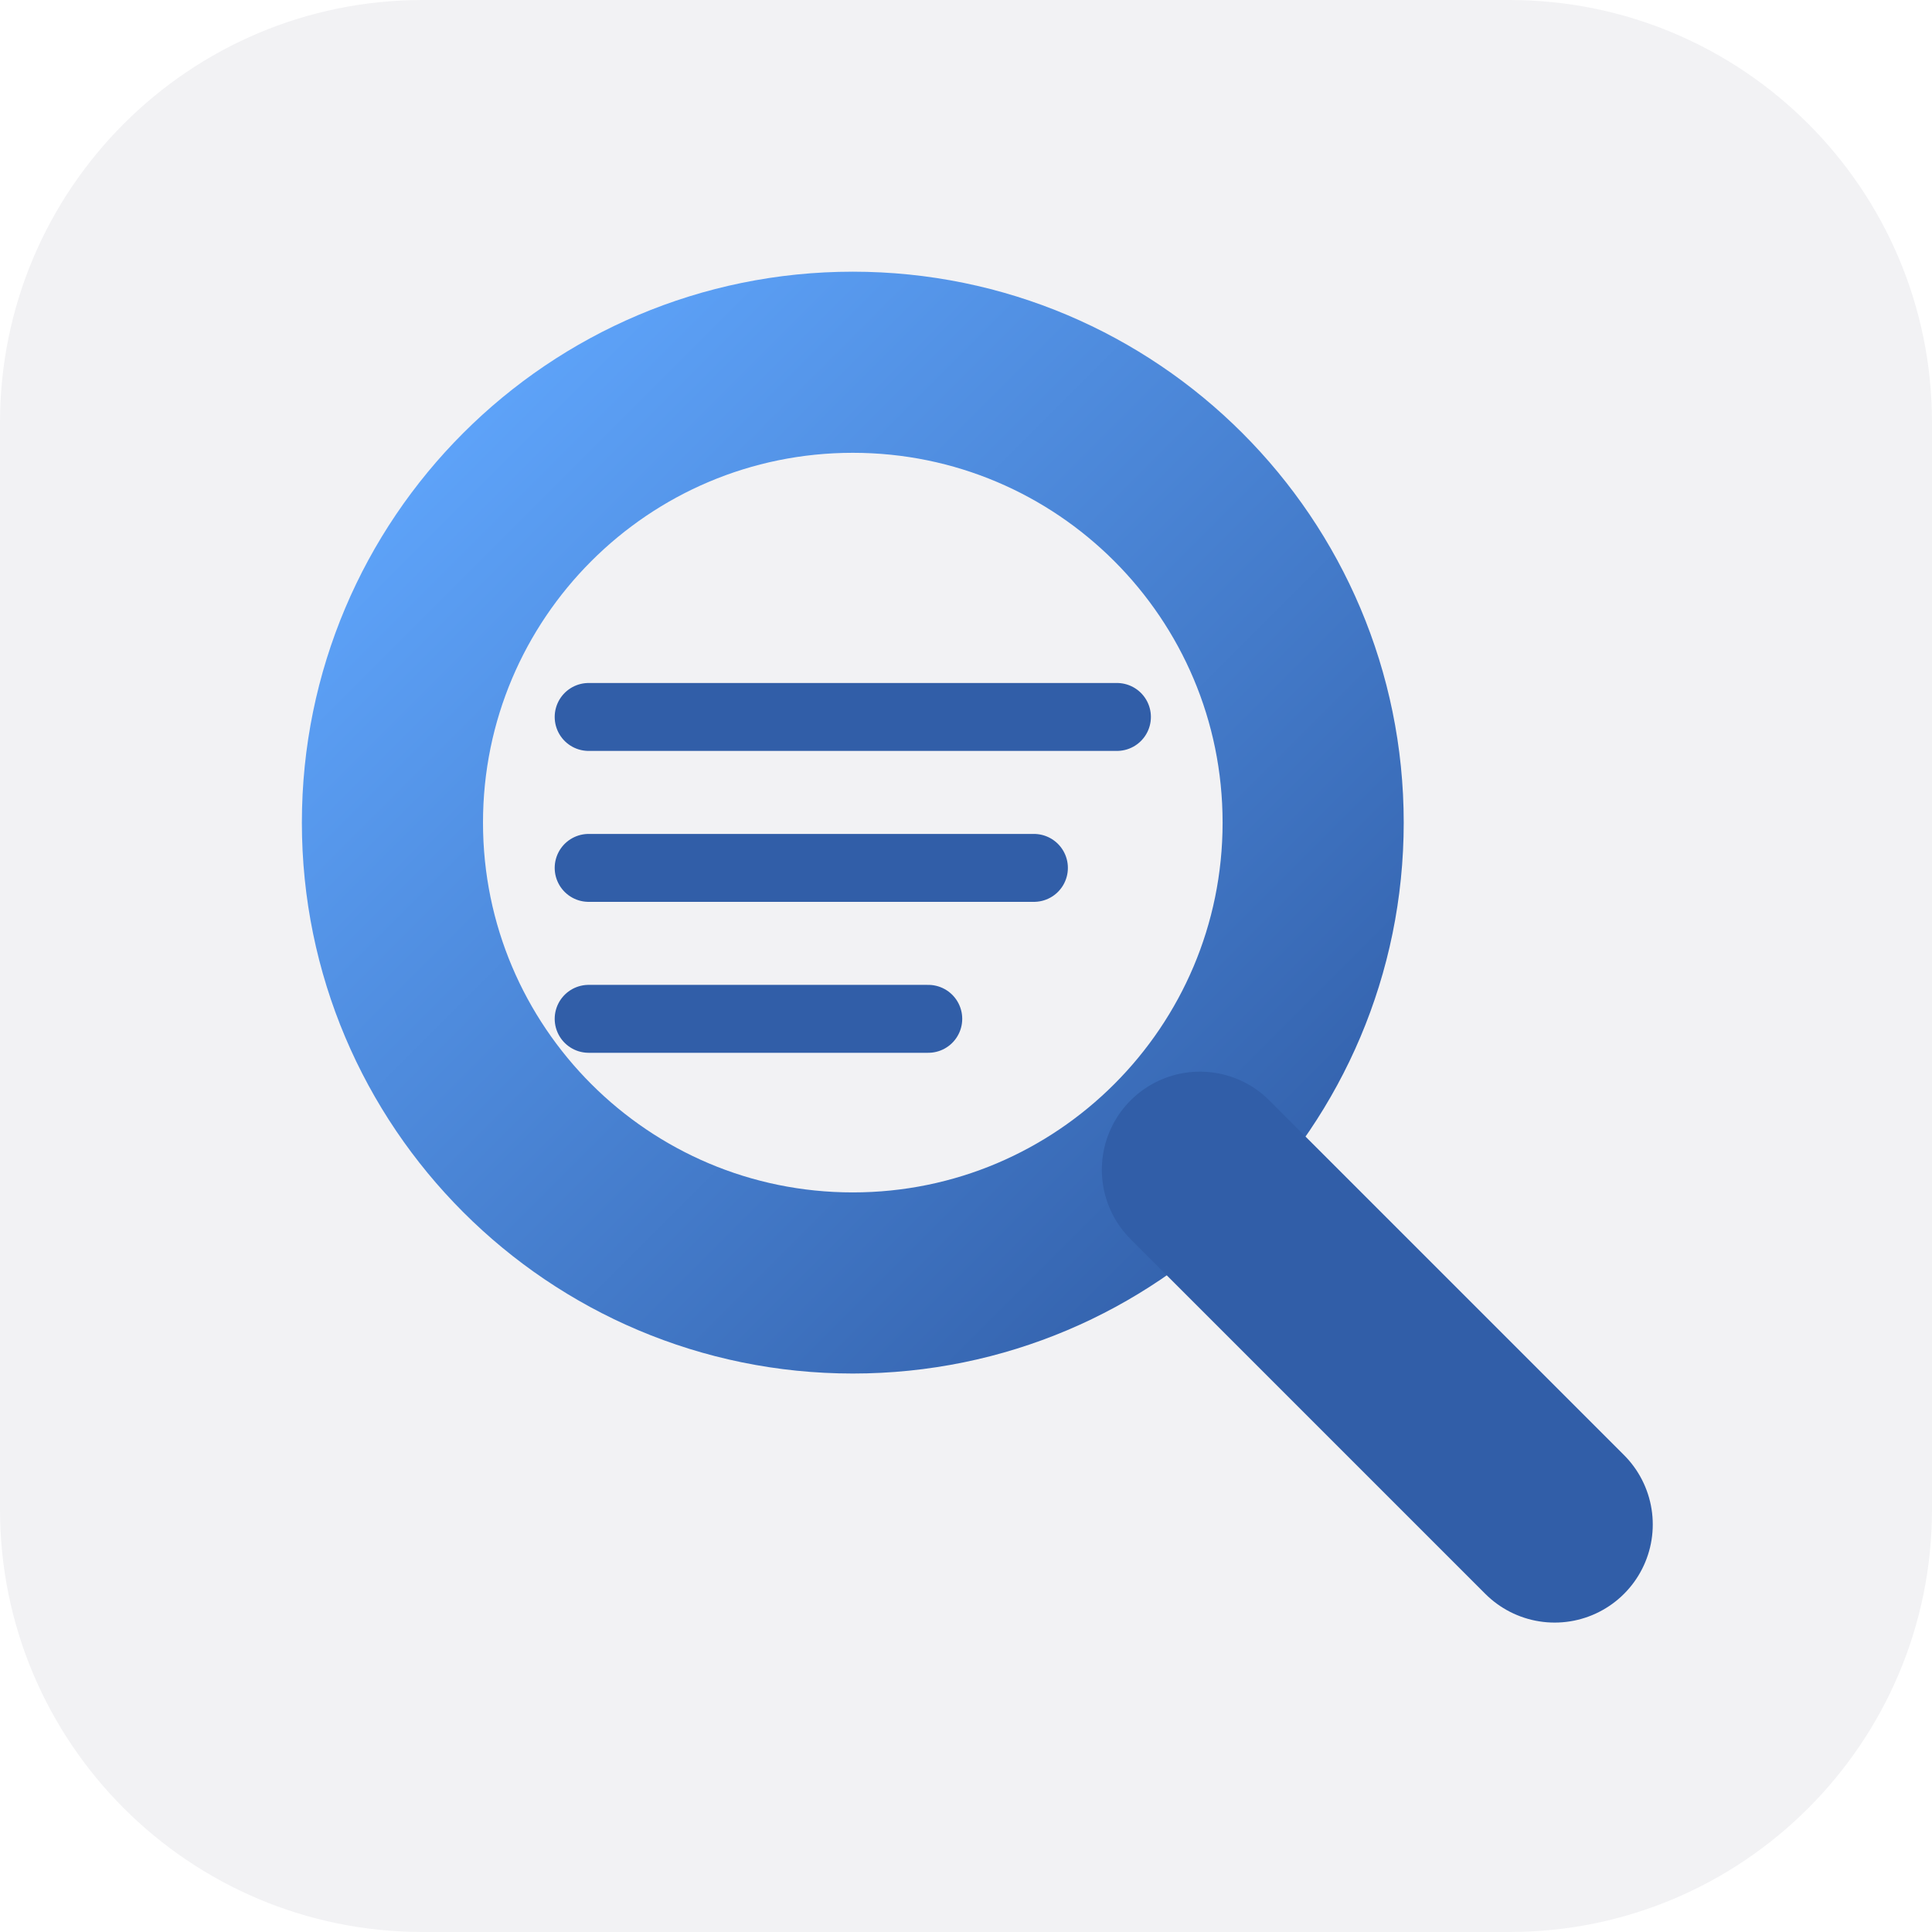
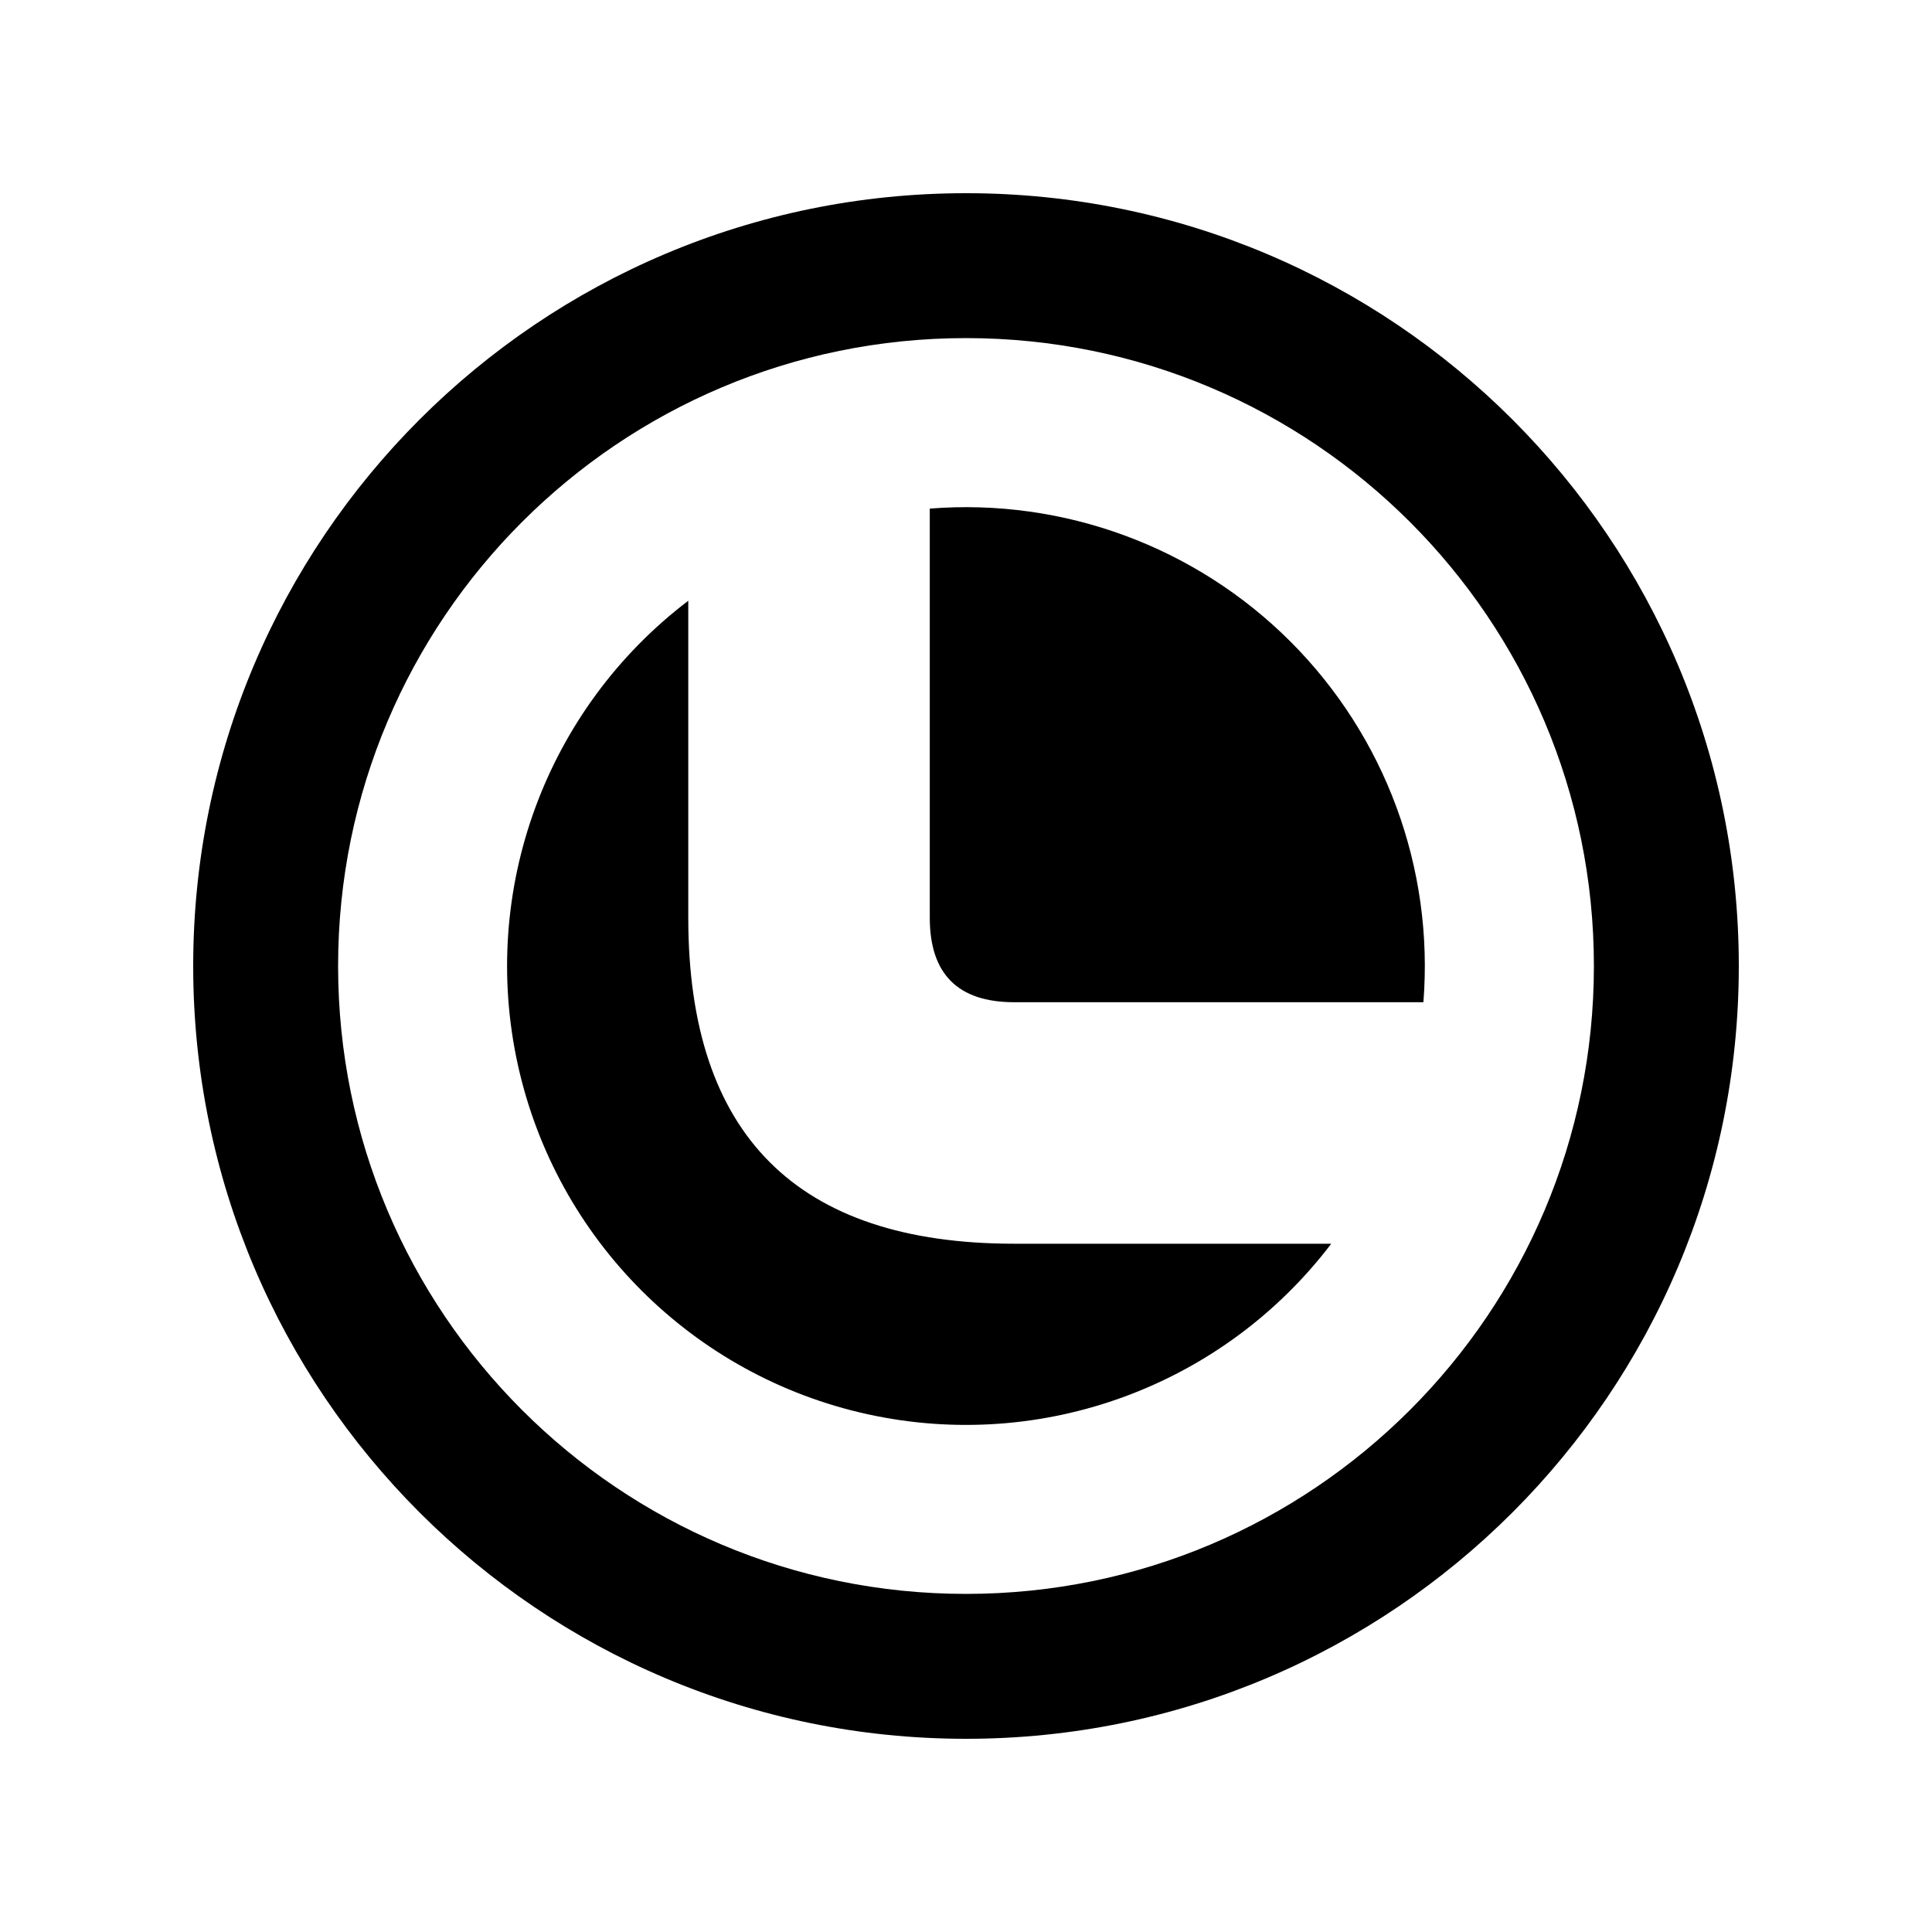
- <svg xmlns="http://www.w3.org/2000/svg" viewBox="0 0 512 512">
-   <defs>
-     <linearGradient id="lens" x1="0" y1="0" x2="1" y2="1">
-       <stop offset="0" stop-color="#61a8ff" />
-       <stop offset="1" stop-color="#315ea8" />
-     </linearGradient>
-   </defs>
-   <rect width="512" height="512" rx="112" fill="#f2f2f4" />
-   <circle cx="226" cy="218" r="122" fill="none" stroke="url(#lens)" stroke-width="48" />
-   <path d="M318 310 L412 404" fill="none" stroke="#315ea8" stroke-width="52" stroke-linecap="round" />
-   <path d="M156 190 H296 M156 230 H274 M156 270 H246" fill="none" stroke="#315ea8" stroke-width="18" stroke-linecap="round" />
+ <svg xmlns="http://www.w3.org/2000/svg" viewBox="0 0 20 20" role="img" aria-labelledby="title desc">
+   <g fill="currentColor">
+     <path id="frame" fill-rule="evenodd" d="M 18 10 A 8 8 0 1 1 2 10 A 8 8 0 1 1 18 10 Z M 16.5 10 A 6.5 6.5 0 1 0 3.5 10 A 6.5 6.5 0 1 0 16.5 10 Z" />
+     <path id="lens-face-major" d="M 9.625 5.265 A 4.75 4.75 0 0 1 14.735 10.375 H 10.5 Q 9.625 10.375 9.625 9.5 Z" />
+     <path id="lens-face-crescent" d="M 7.125 6.219 A 4.75 4.75 0 1 0 13.781 12.875 H 10.5 Q 7.125 12.875 7.125 9.5 Z" />
+   </g>
</svg>
